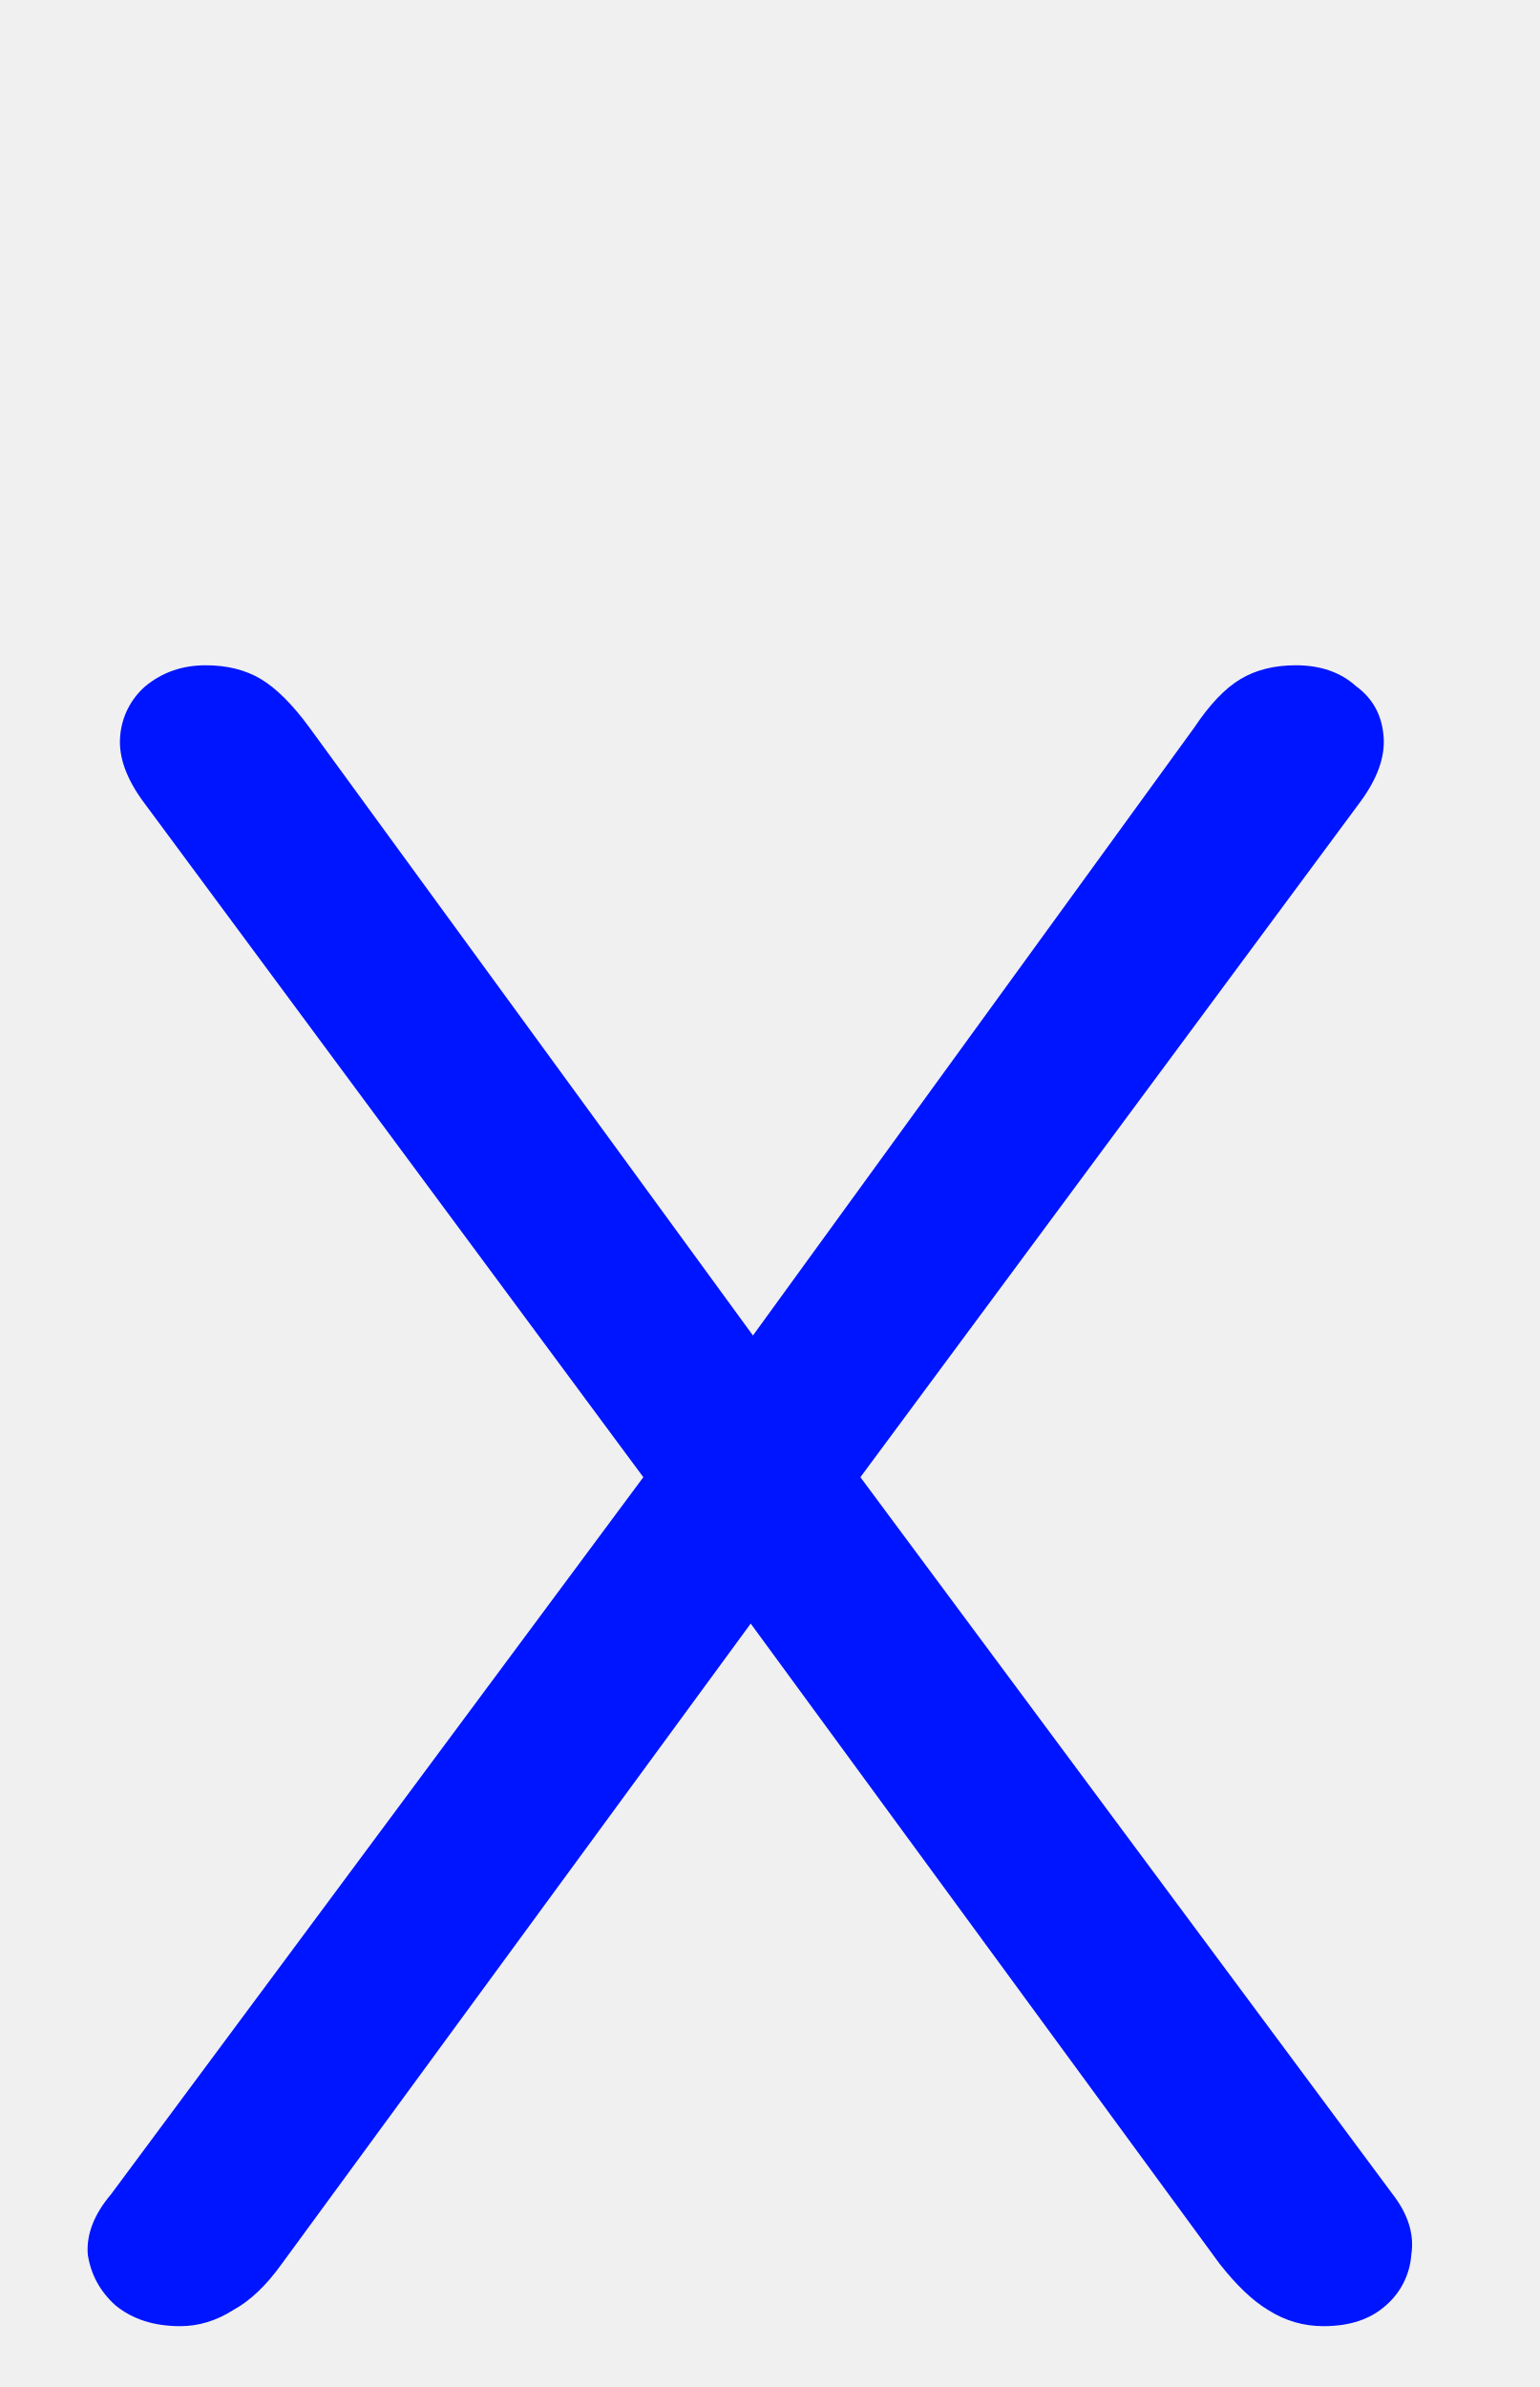
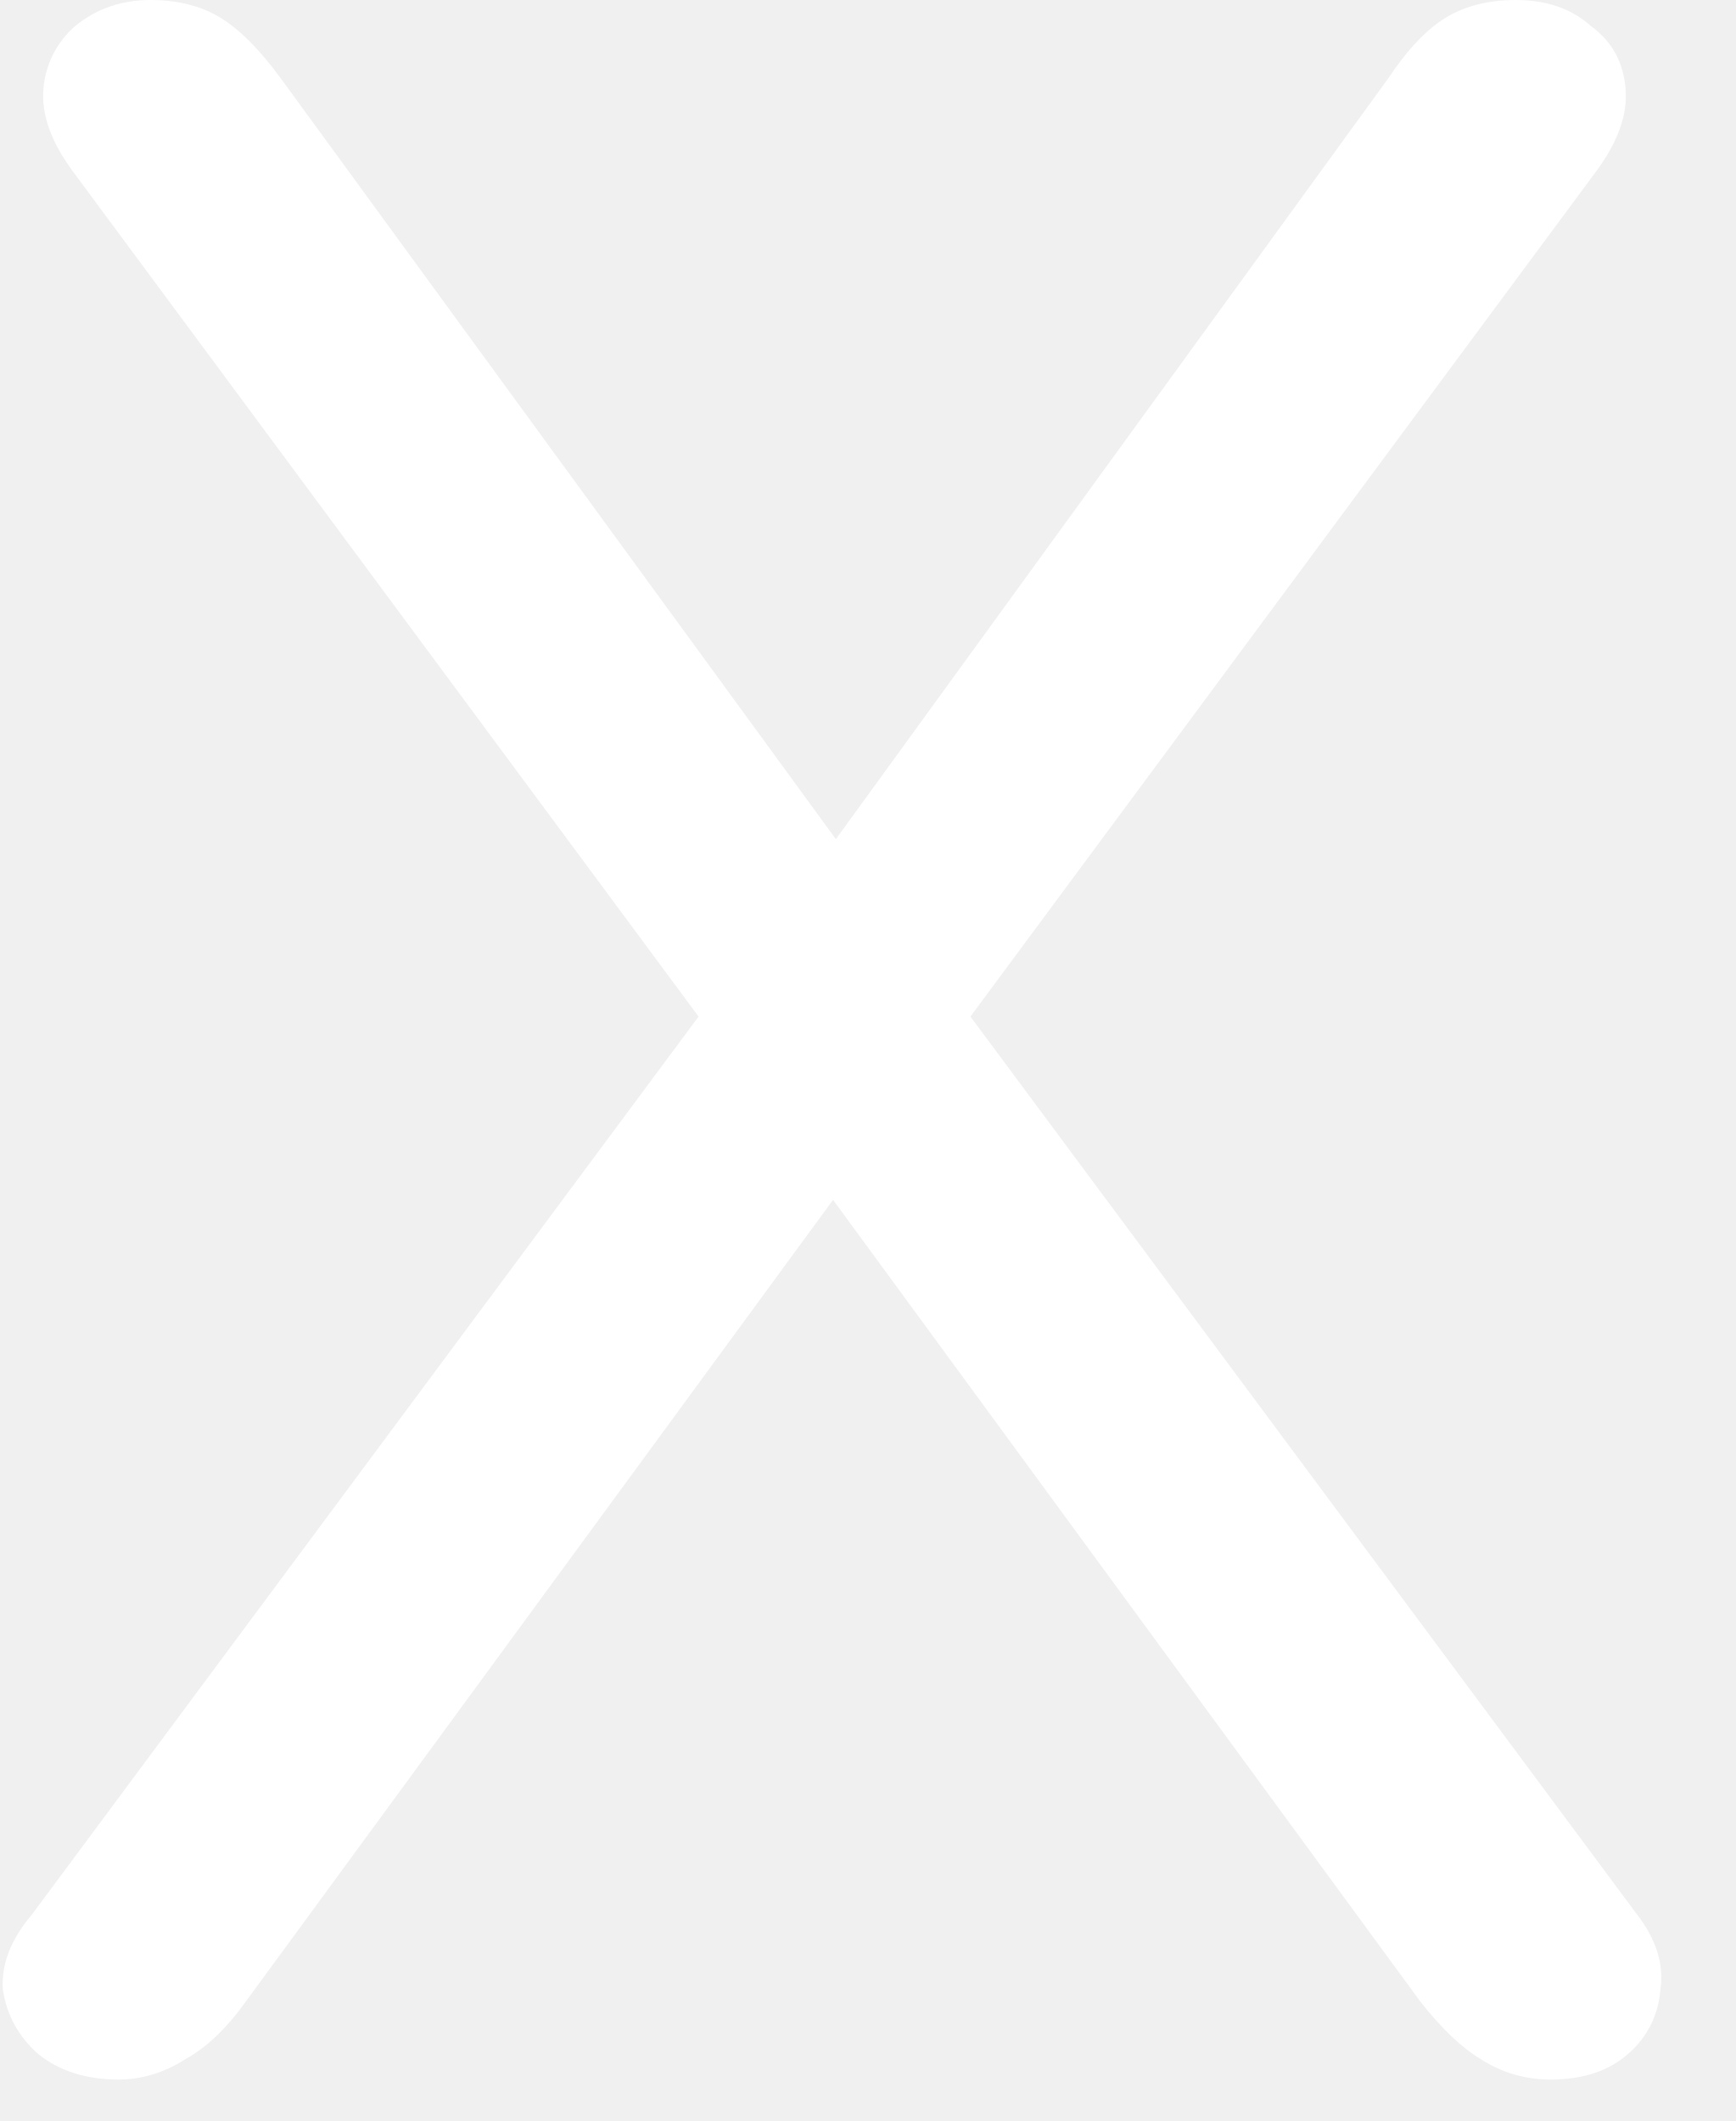
- <svg xmlns="http://www.w3.org/2000/svg" width="20" height="31" fill="none">
-   <path d="M2.34 30.21c-.34 0-.62-.09-.84-.27-.2-.18-.32-.4-.36-.66-.02-.26.08-.52.3-.78l7.26-9.78v.93l-6.84-9.24c-.22-.3-.32-.58-.3-.84a.96.96 0 01.33-.66c.22-.18.48-.27.78-.27.28 0 .52.06.72.18.2.12.41.33.63.63l6.15 8.43h-.78l6.12-8.43c.2-.3.4-.51.6-.63.2-.12.44-.18.72-.18.32 0 .58.09.78.27.22.16.34.38.36.66.02.26-.08.54-.3.84l-6.84 9.24v-.93l7.26 9.78c.2.26.28.52.24.78a.96.96 0 01-.33.66c-.2.18-.47.27-.81.27-.26 0-.5-.07-.72-.21-.2-.12-.41-.32-.63-.6l-6.57-8.97h.96L3.66 29.4c-.2.28-.41.48-.63.6-.22.14-.45.21-.69.21z" fill="#0015FF" />
+ <svg xmlns="http://www.w3.org/2000/svg" width="18" height="22" fill="none">
+   <path d="M1.23 21.57c-.34 0-.62-.09-.84-.27-.2-.18-.32-.4-.36-.66-.02-.26.08-.52.3-.78l7.26-9.78v.93L.75 1.77c-.22-.3-.32-.58-.3-.84A.96.96 0 01.78.27C1 .09 1.26 0 1.56 0c.28 0 .52.06.72.18.2.12.41.33.63.63l6.15 8.43h-.78L14.4.81c.2-.3.4-.51.6-.63.2-.12.44-.18.72-.18.32 0 .58.09.78.27.22.16.34.38.36.66.02.26-.08.54-.3.84l-6.84 9.24v-.93l7.26 9.78c.2.26.28.52.24.78a.96.96 0 01-.33.66c-.2.18-.47.27-.81.27-.26 0-.5-.07-.72-.21-.2-.12-.41-.32-.63-.6l-6.57-8.97h.96l-6.57 8.97c-.2.28-.41.48-.63.6-.22.14-.45.21-.69.21z" fill="#fff" />
</svg>
